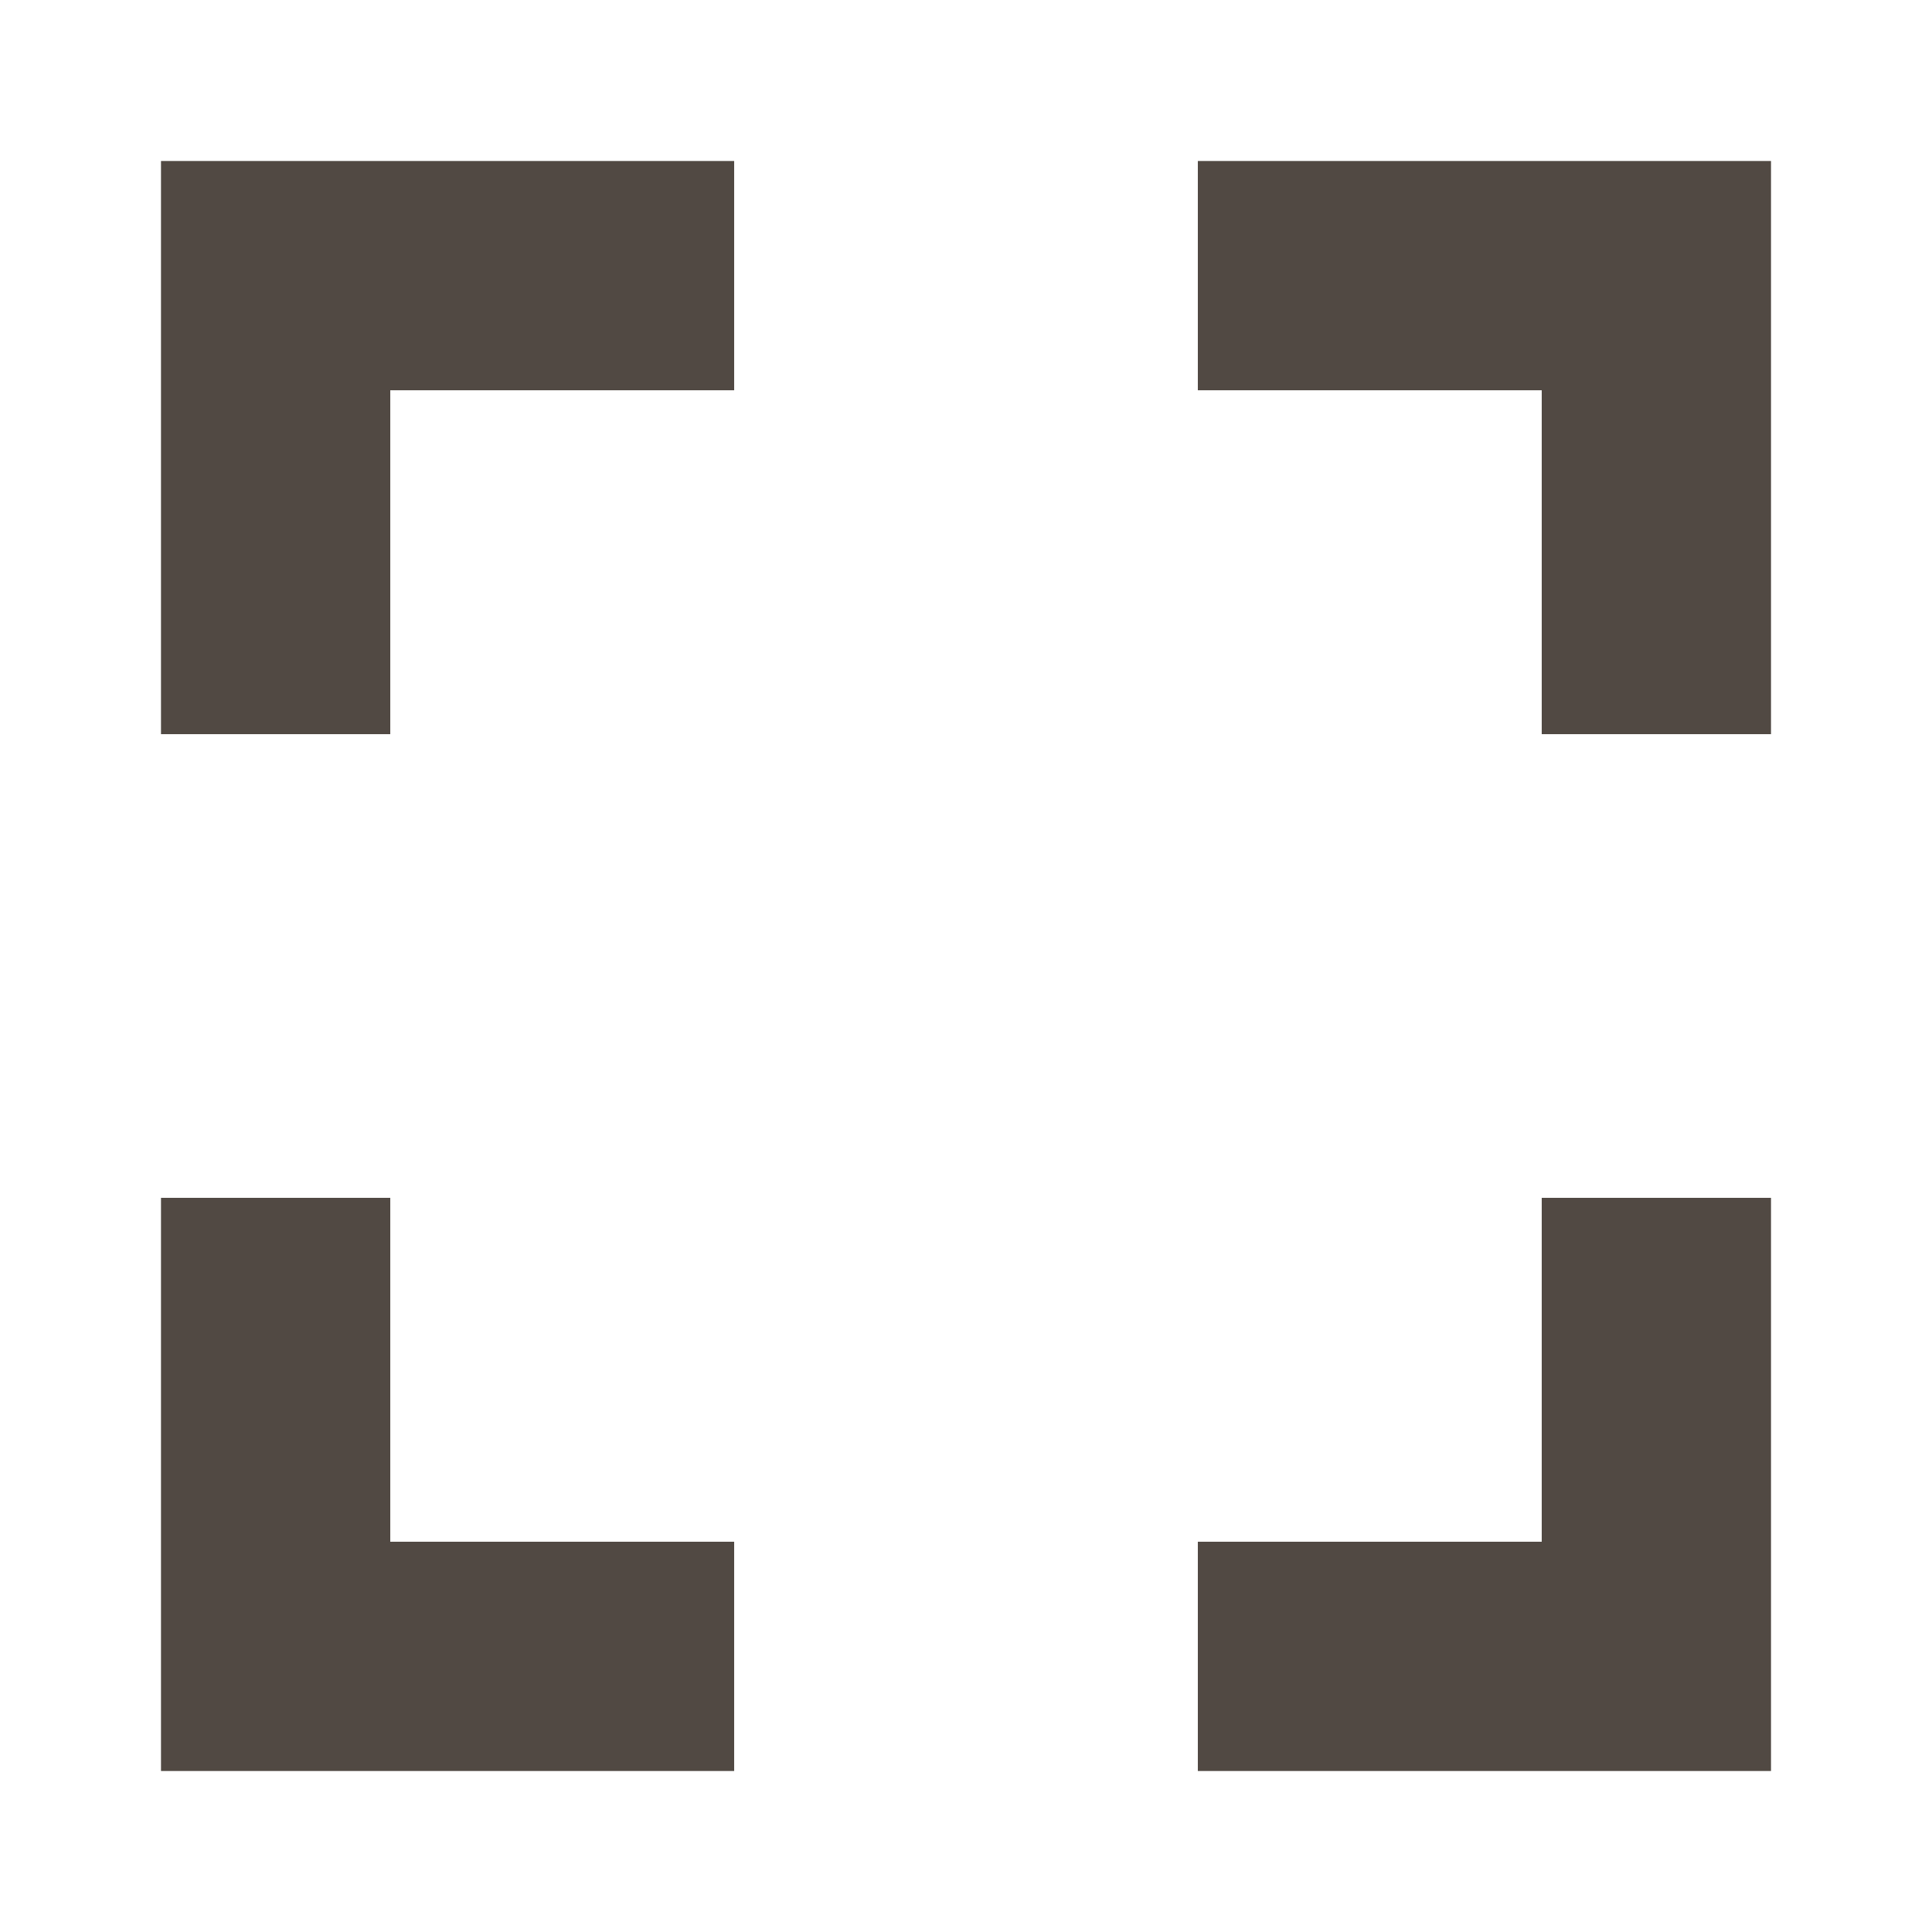
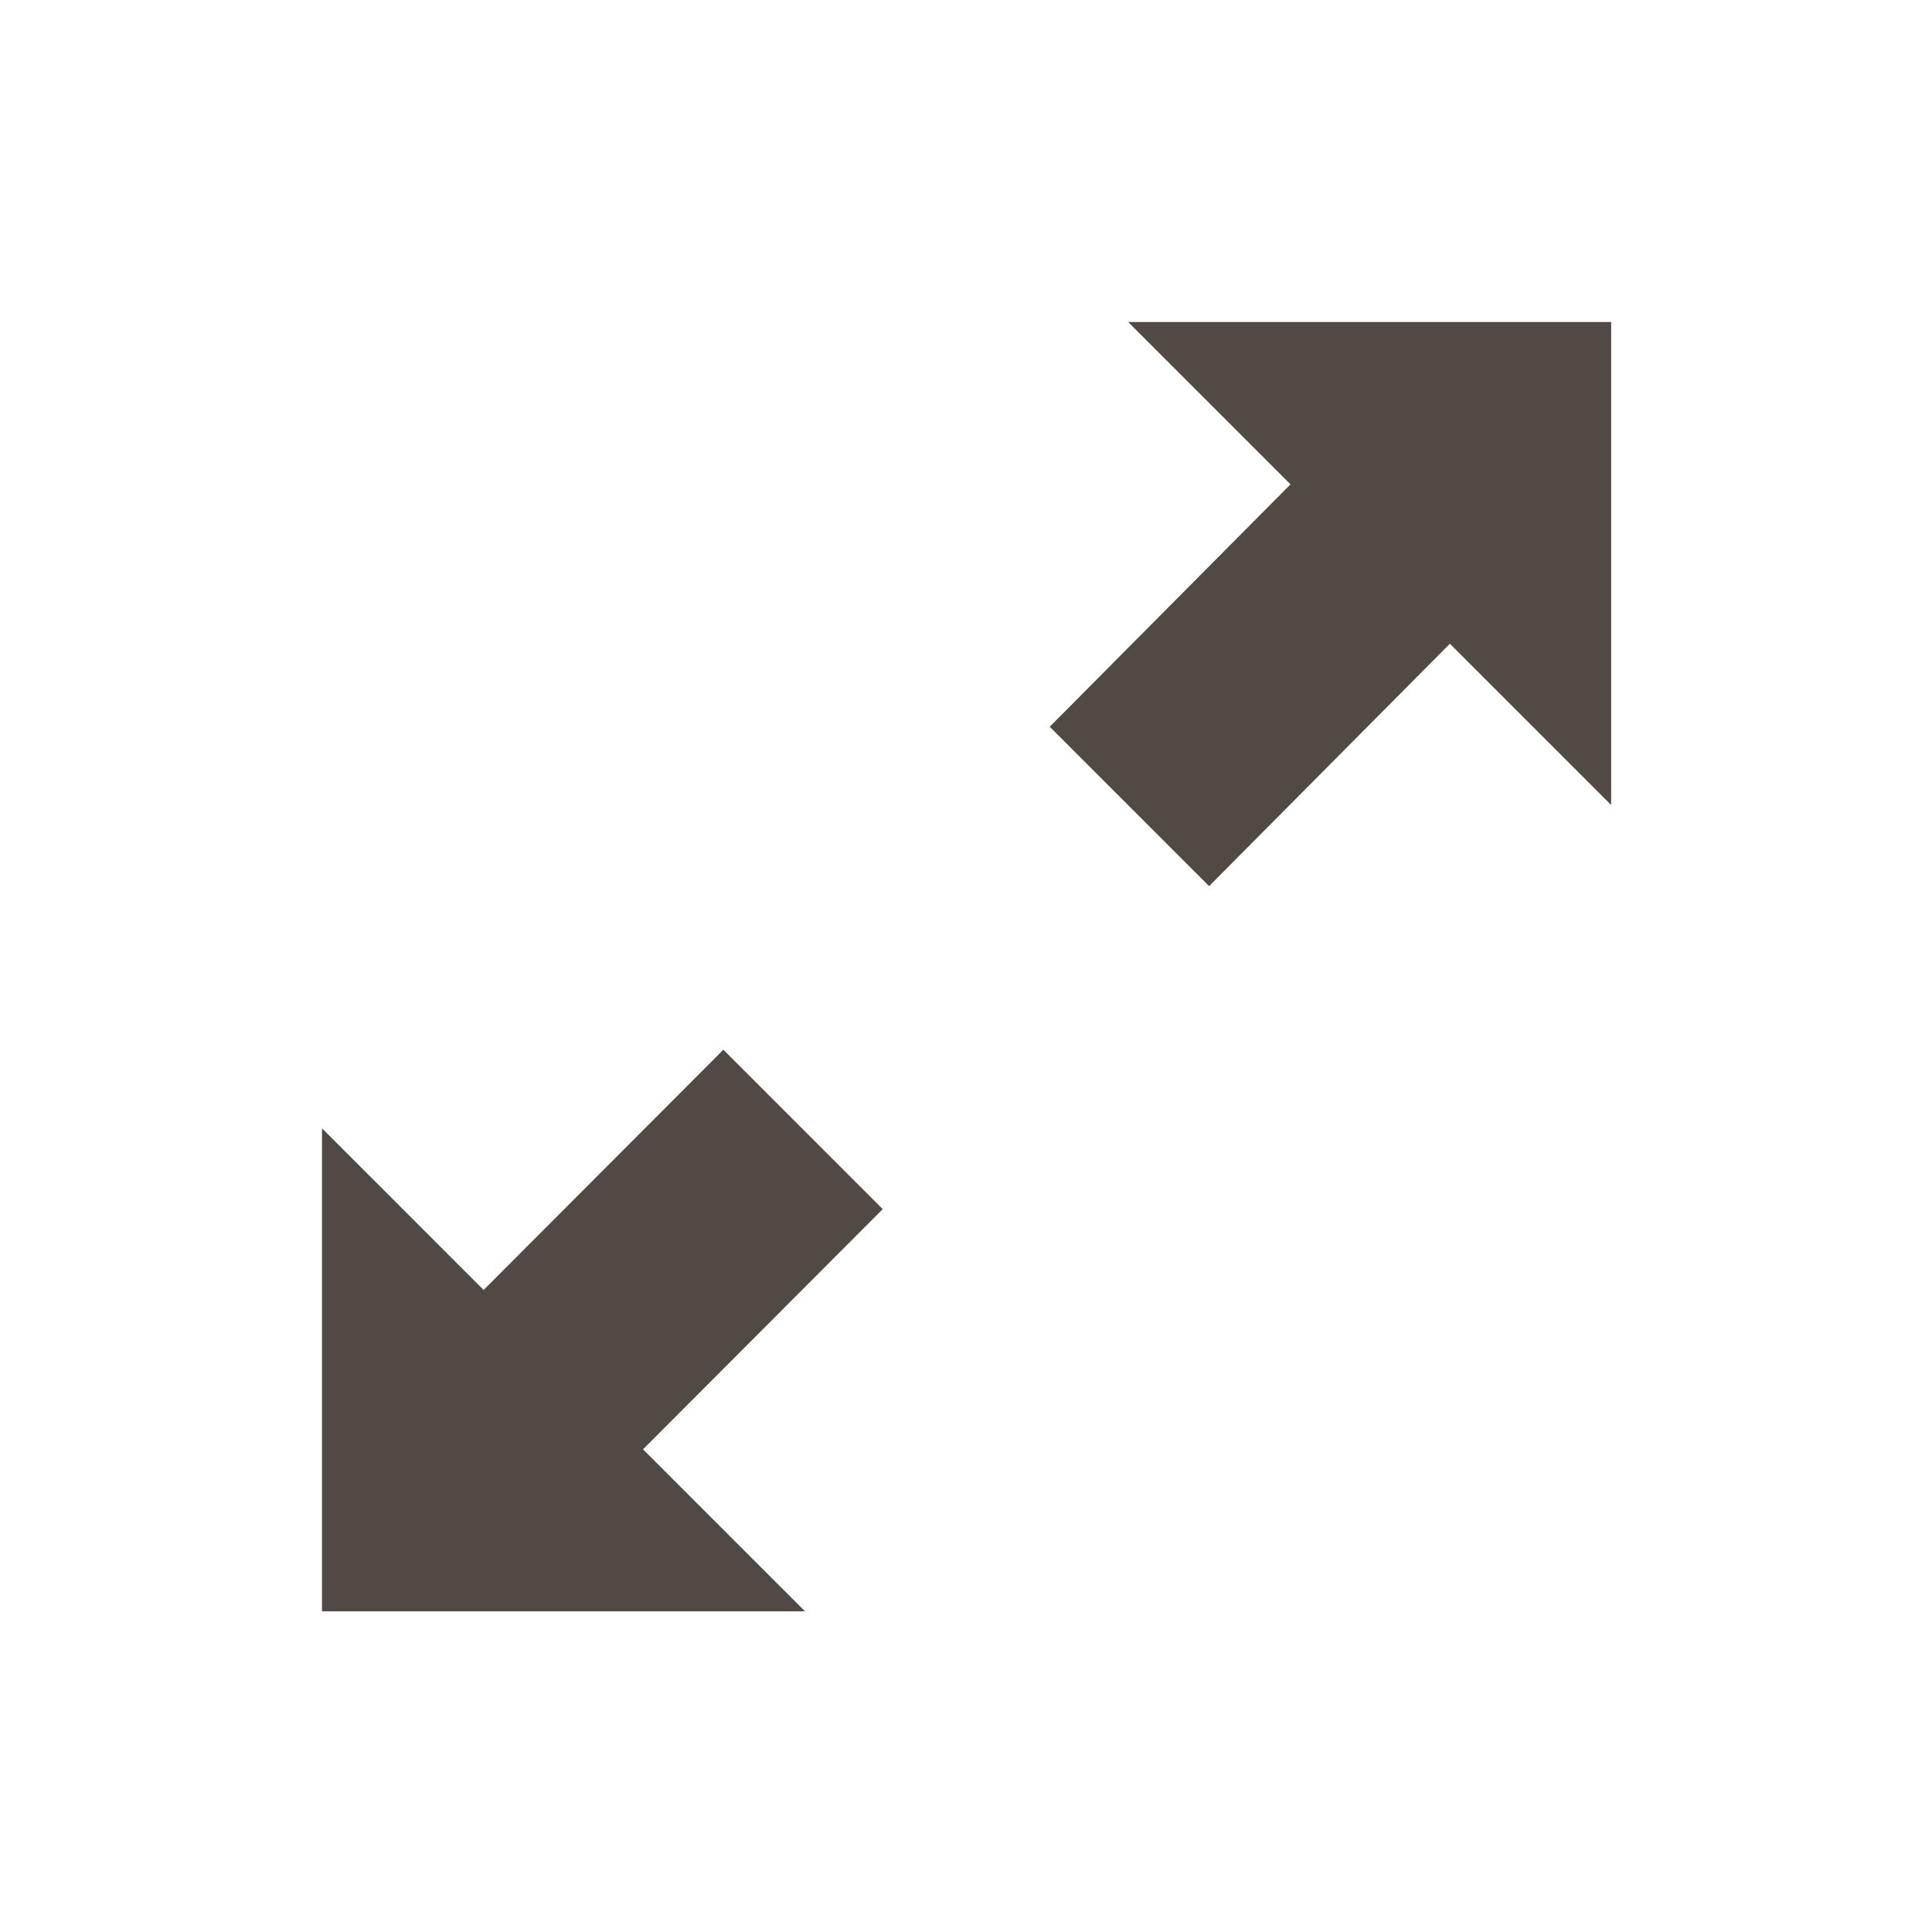
<svg xmlns="http://www.w3.org/2000/svg" width="300" height="300" viewBox="0 0 300 300">
-   <path fill="#514943" d="M60.6,186 L25,186 L25,275 L114,275 L114,239.4 L60.6,239.4 L60.6,186 Z M25,114 L60.6,114 L60.6,60.6 L114,60.6 L114,25 L25,25 L25,114 Z M239.4,239.4 L186,239.4 L186,275 L275,275 L275,186 L239.4,186 L239.4,239.4 Z M186,25 L186,60.6 L239.4,60.6 L239.4,114 L275,114 L275,25 L186,25 Z" />
+   <g fill="none" fill-rule="evenodd">
+     <path fill="#514943" d="M75.099,200.305 L112.326,163 L137.074,187.749 L99.848,225.053 L125,250.205 L50,250.205 L50,175.205 L75.099,200.305 Z" />
+     <path fill="#514943" d="M188.042,87.642 L225.433,50 L250.182,74.749 L212.791,112.391 L238,137.6 L163,137.6 L163,62.6 L188.042,87.642 Z" transform="rotate(180 206.59 93.8)" />
+   </g>
</svg>
